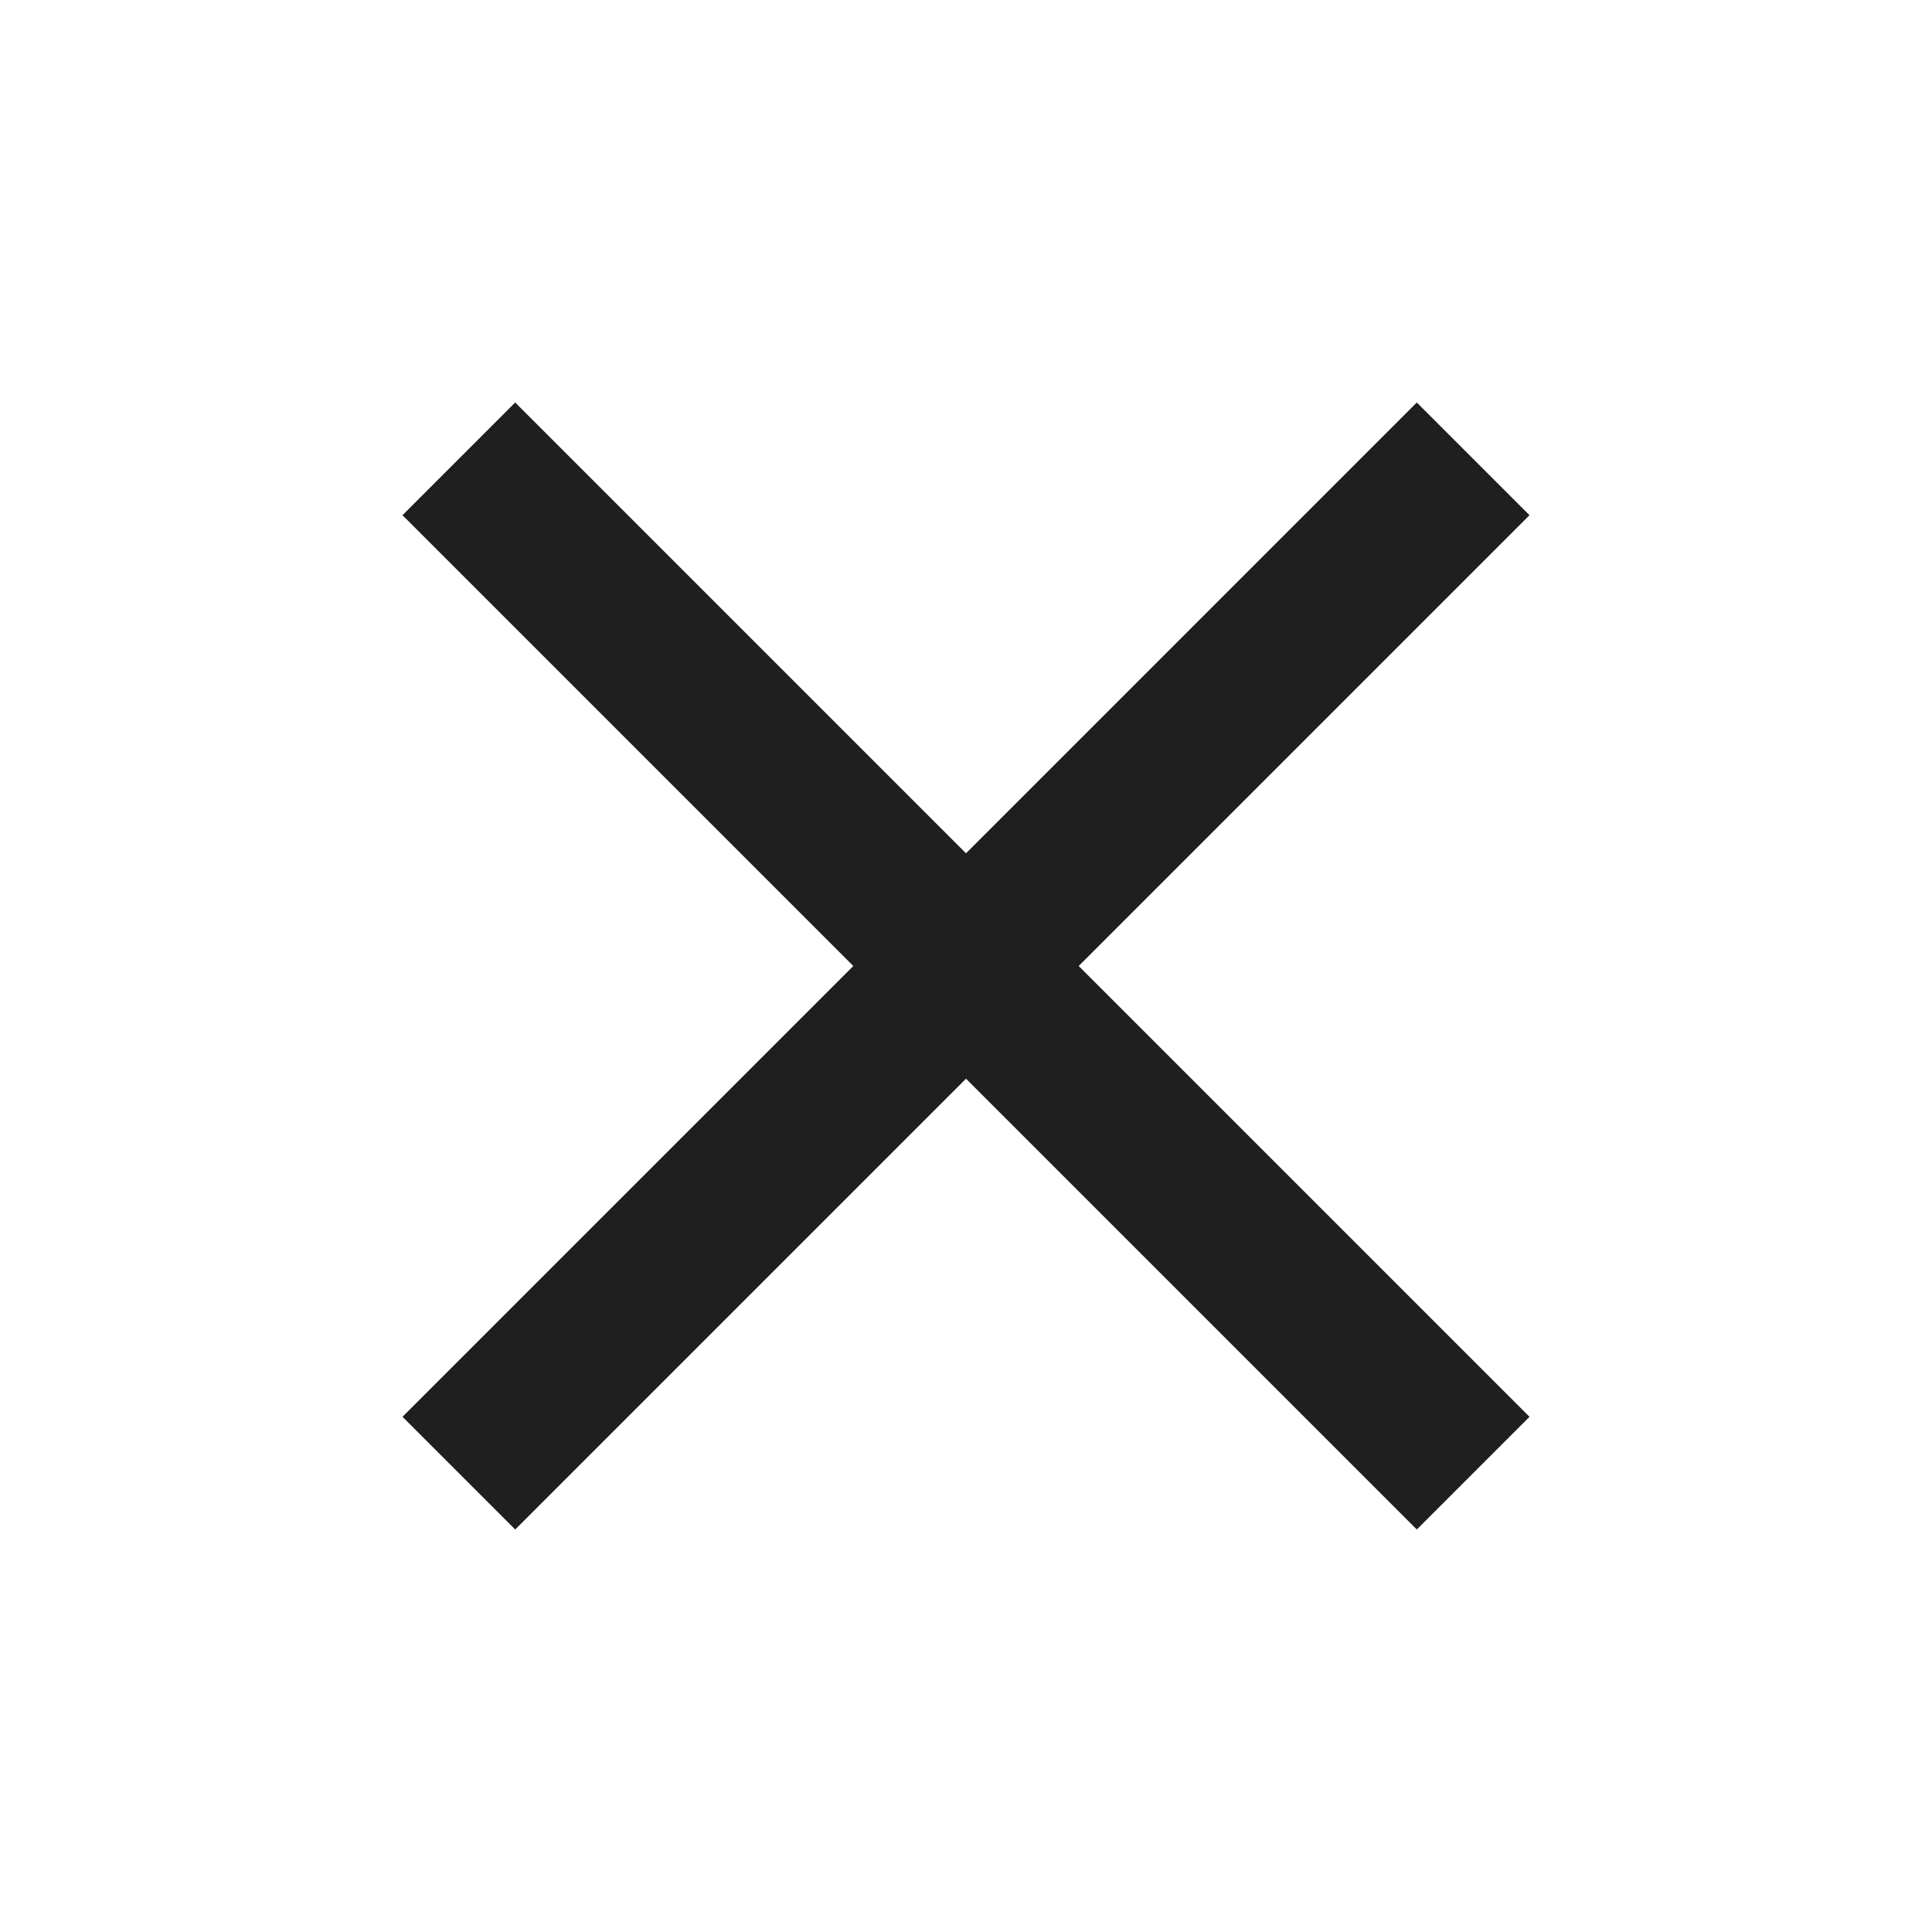
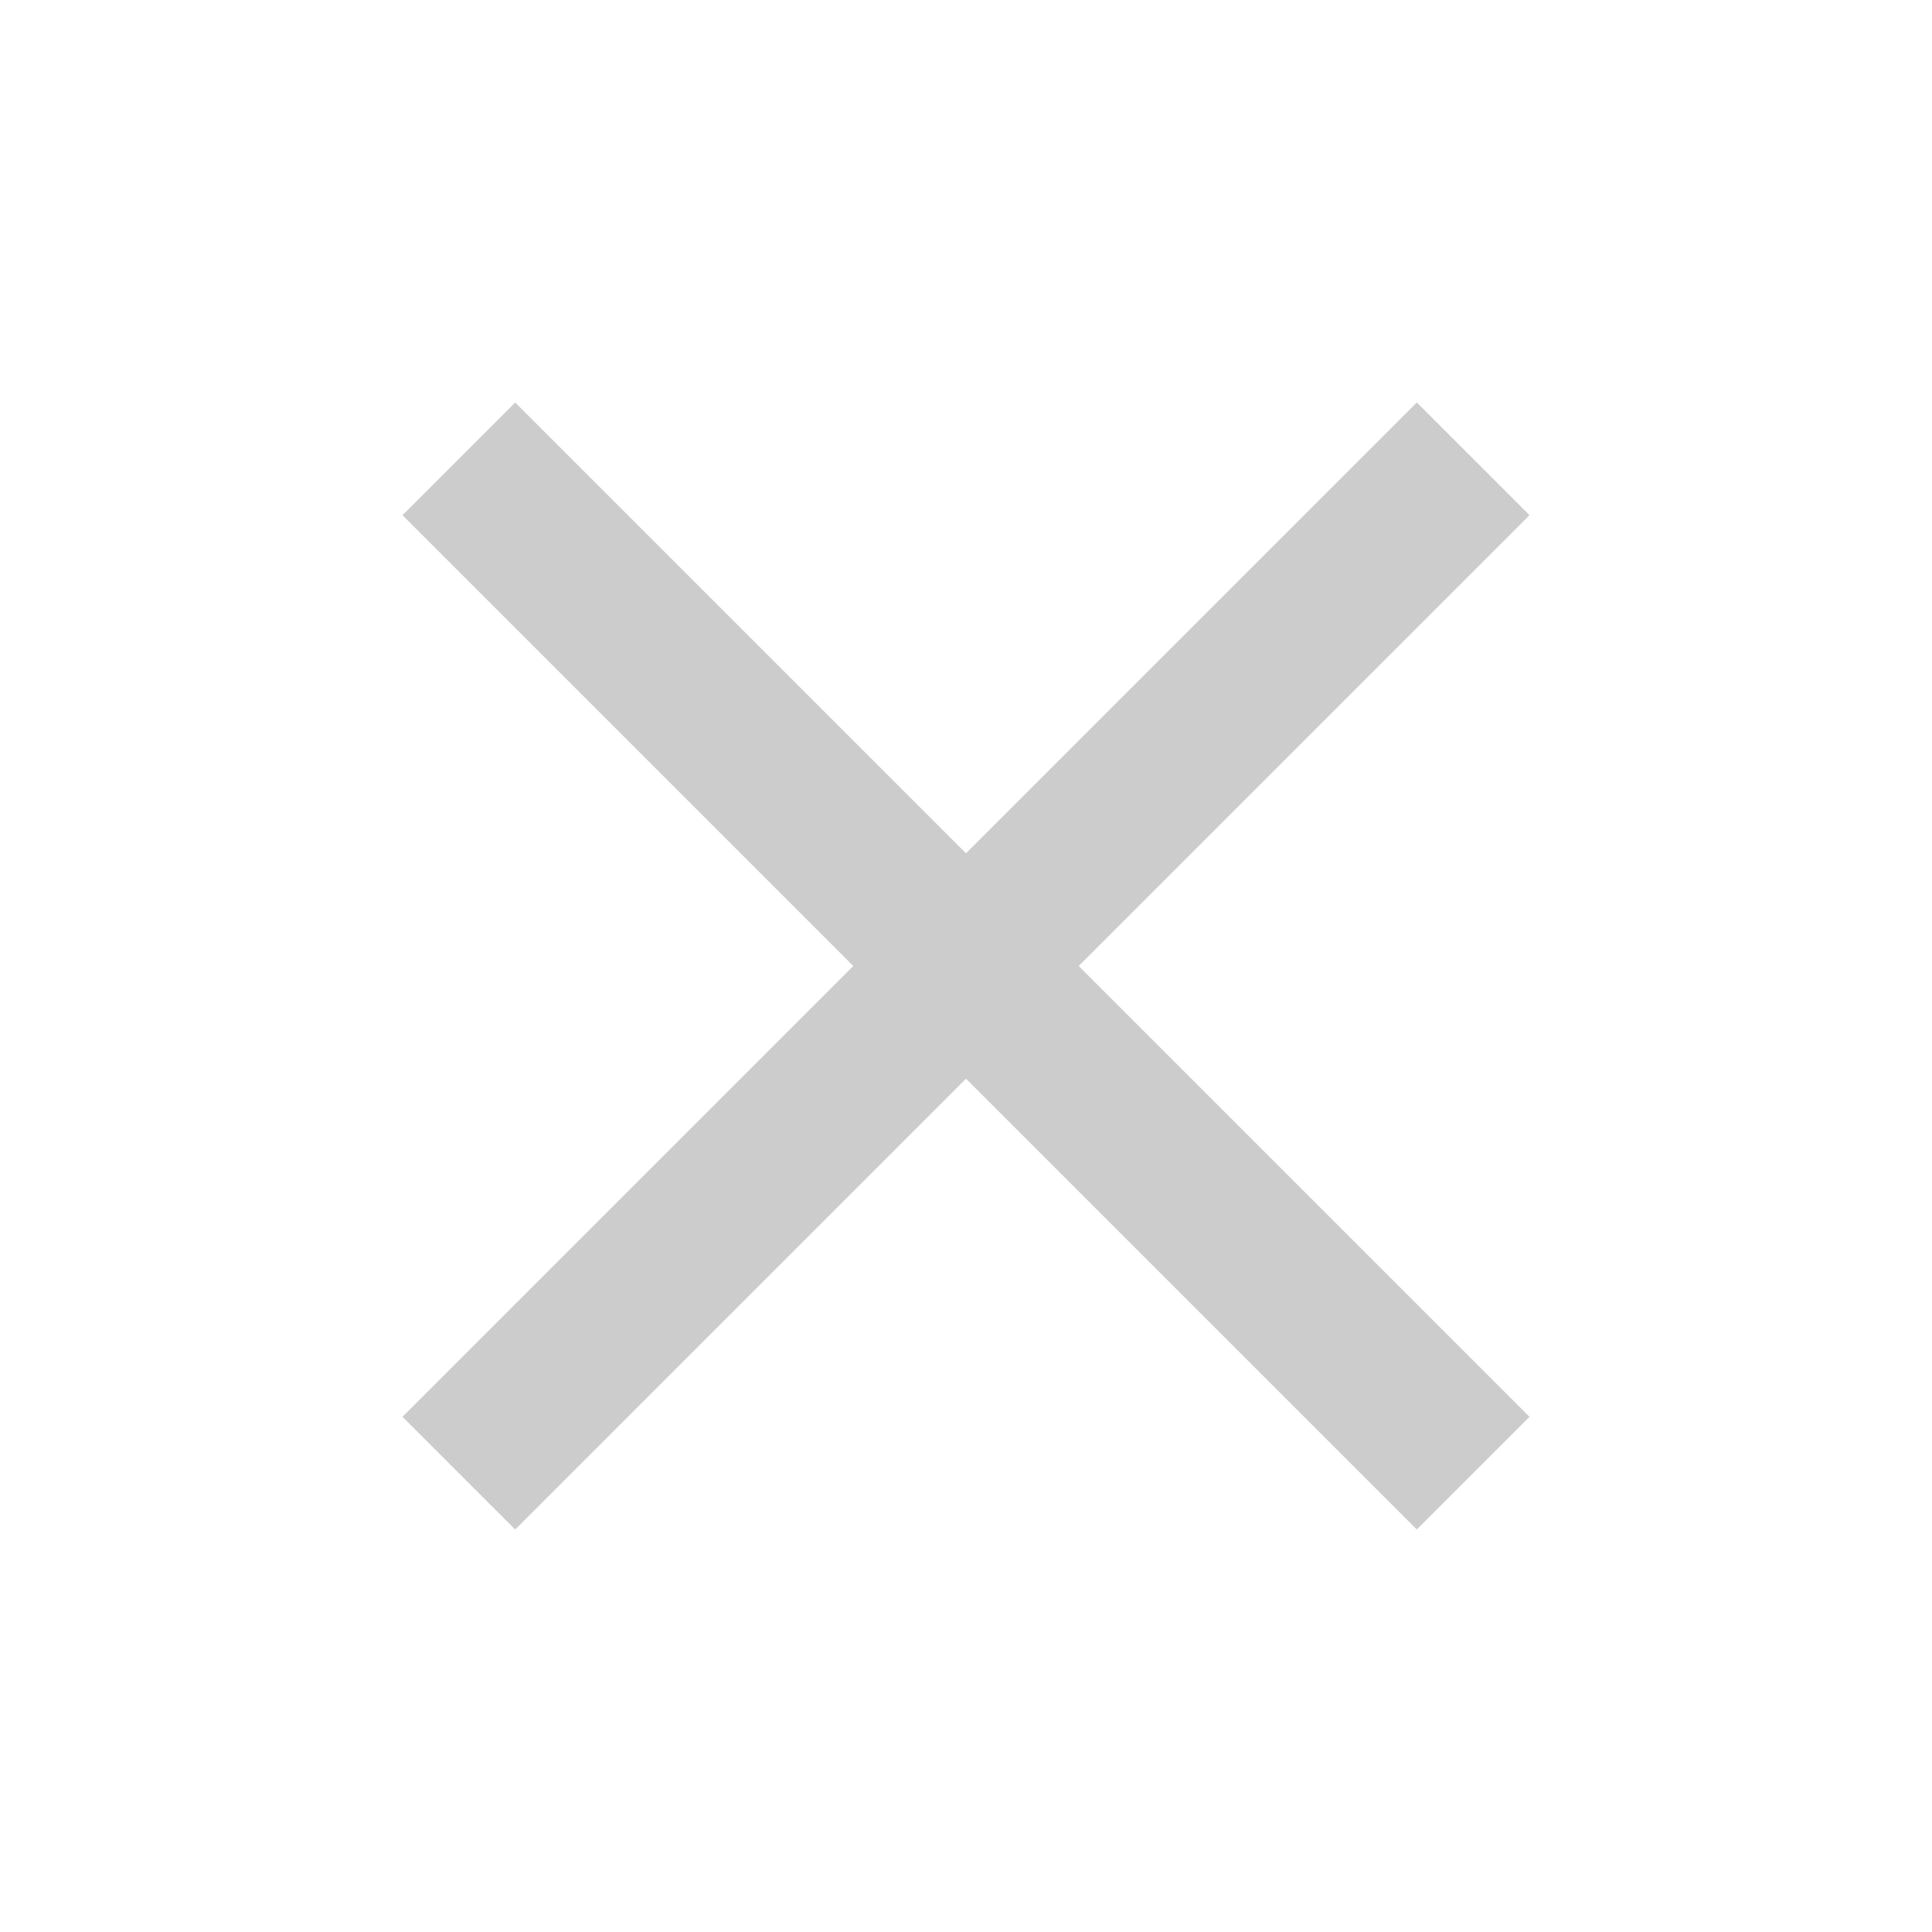
- <svg xmlns="http://www.w3.org/2000/svg" height="24px" viewBox="0 -960 960 960" width="24px" fill="#1f1f1f">
+ <svg xmlns="http://www.w3.org/2000/svg" height="24px" viewBox="0 -960 960 960" width="24px" fill="#cccccc">
  <path d="m256-200-56-56 224-224-224-224 56-56 224 224 224-224 56 56-224 224 224 224-56 56-224-224-224 224Z" />
</svg>
